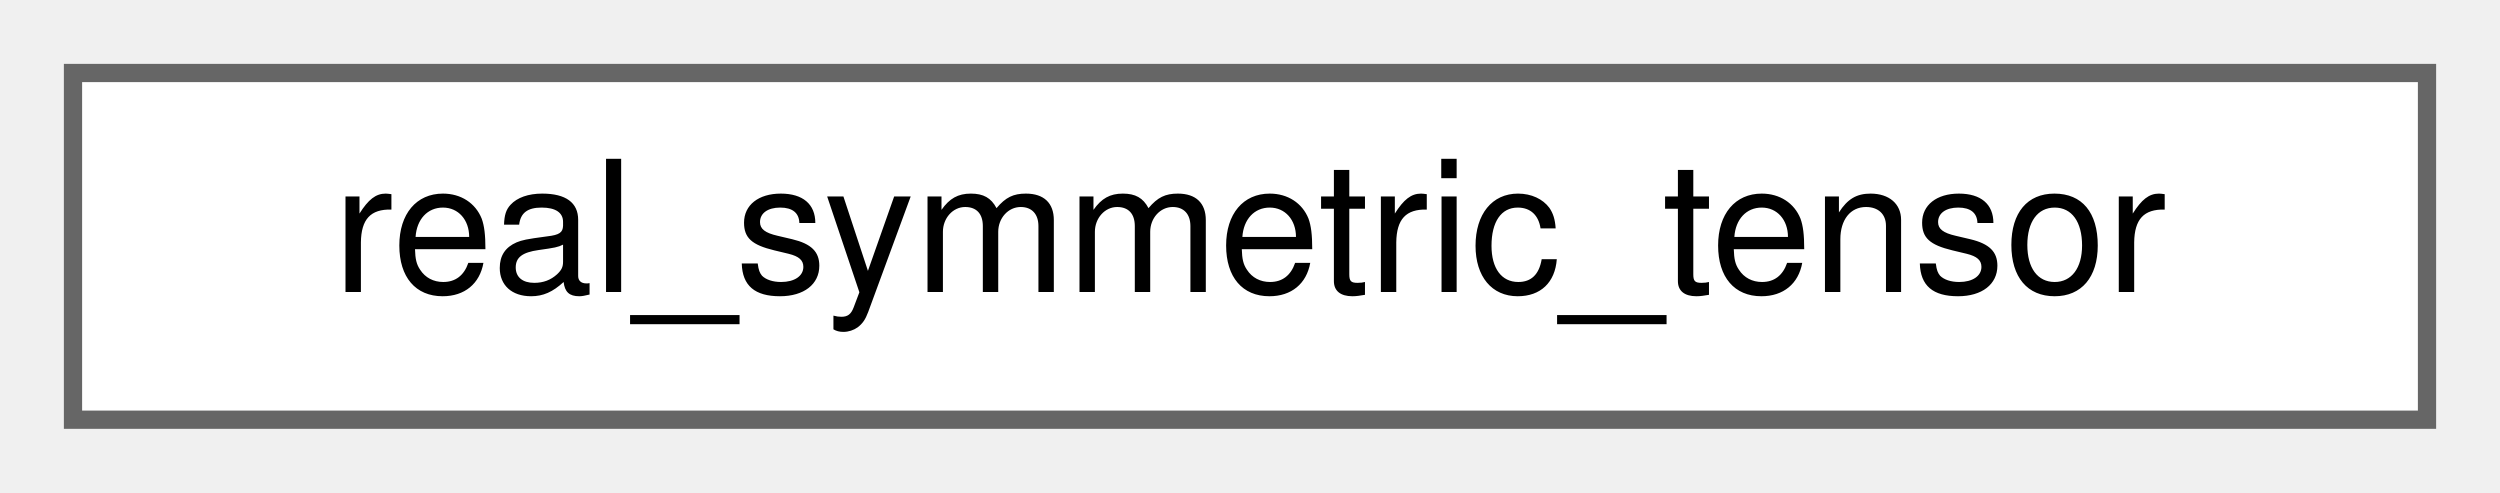
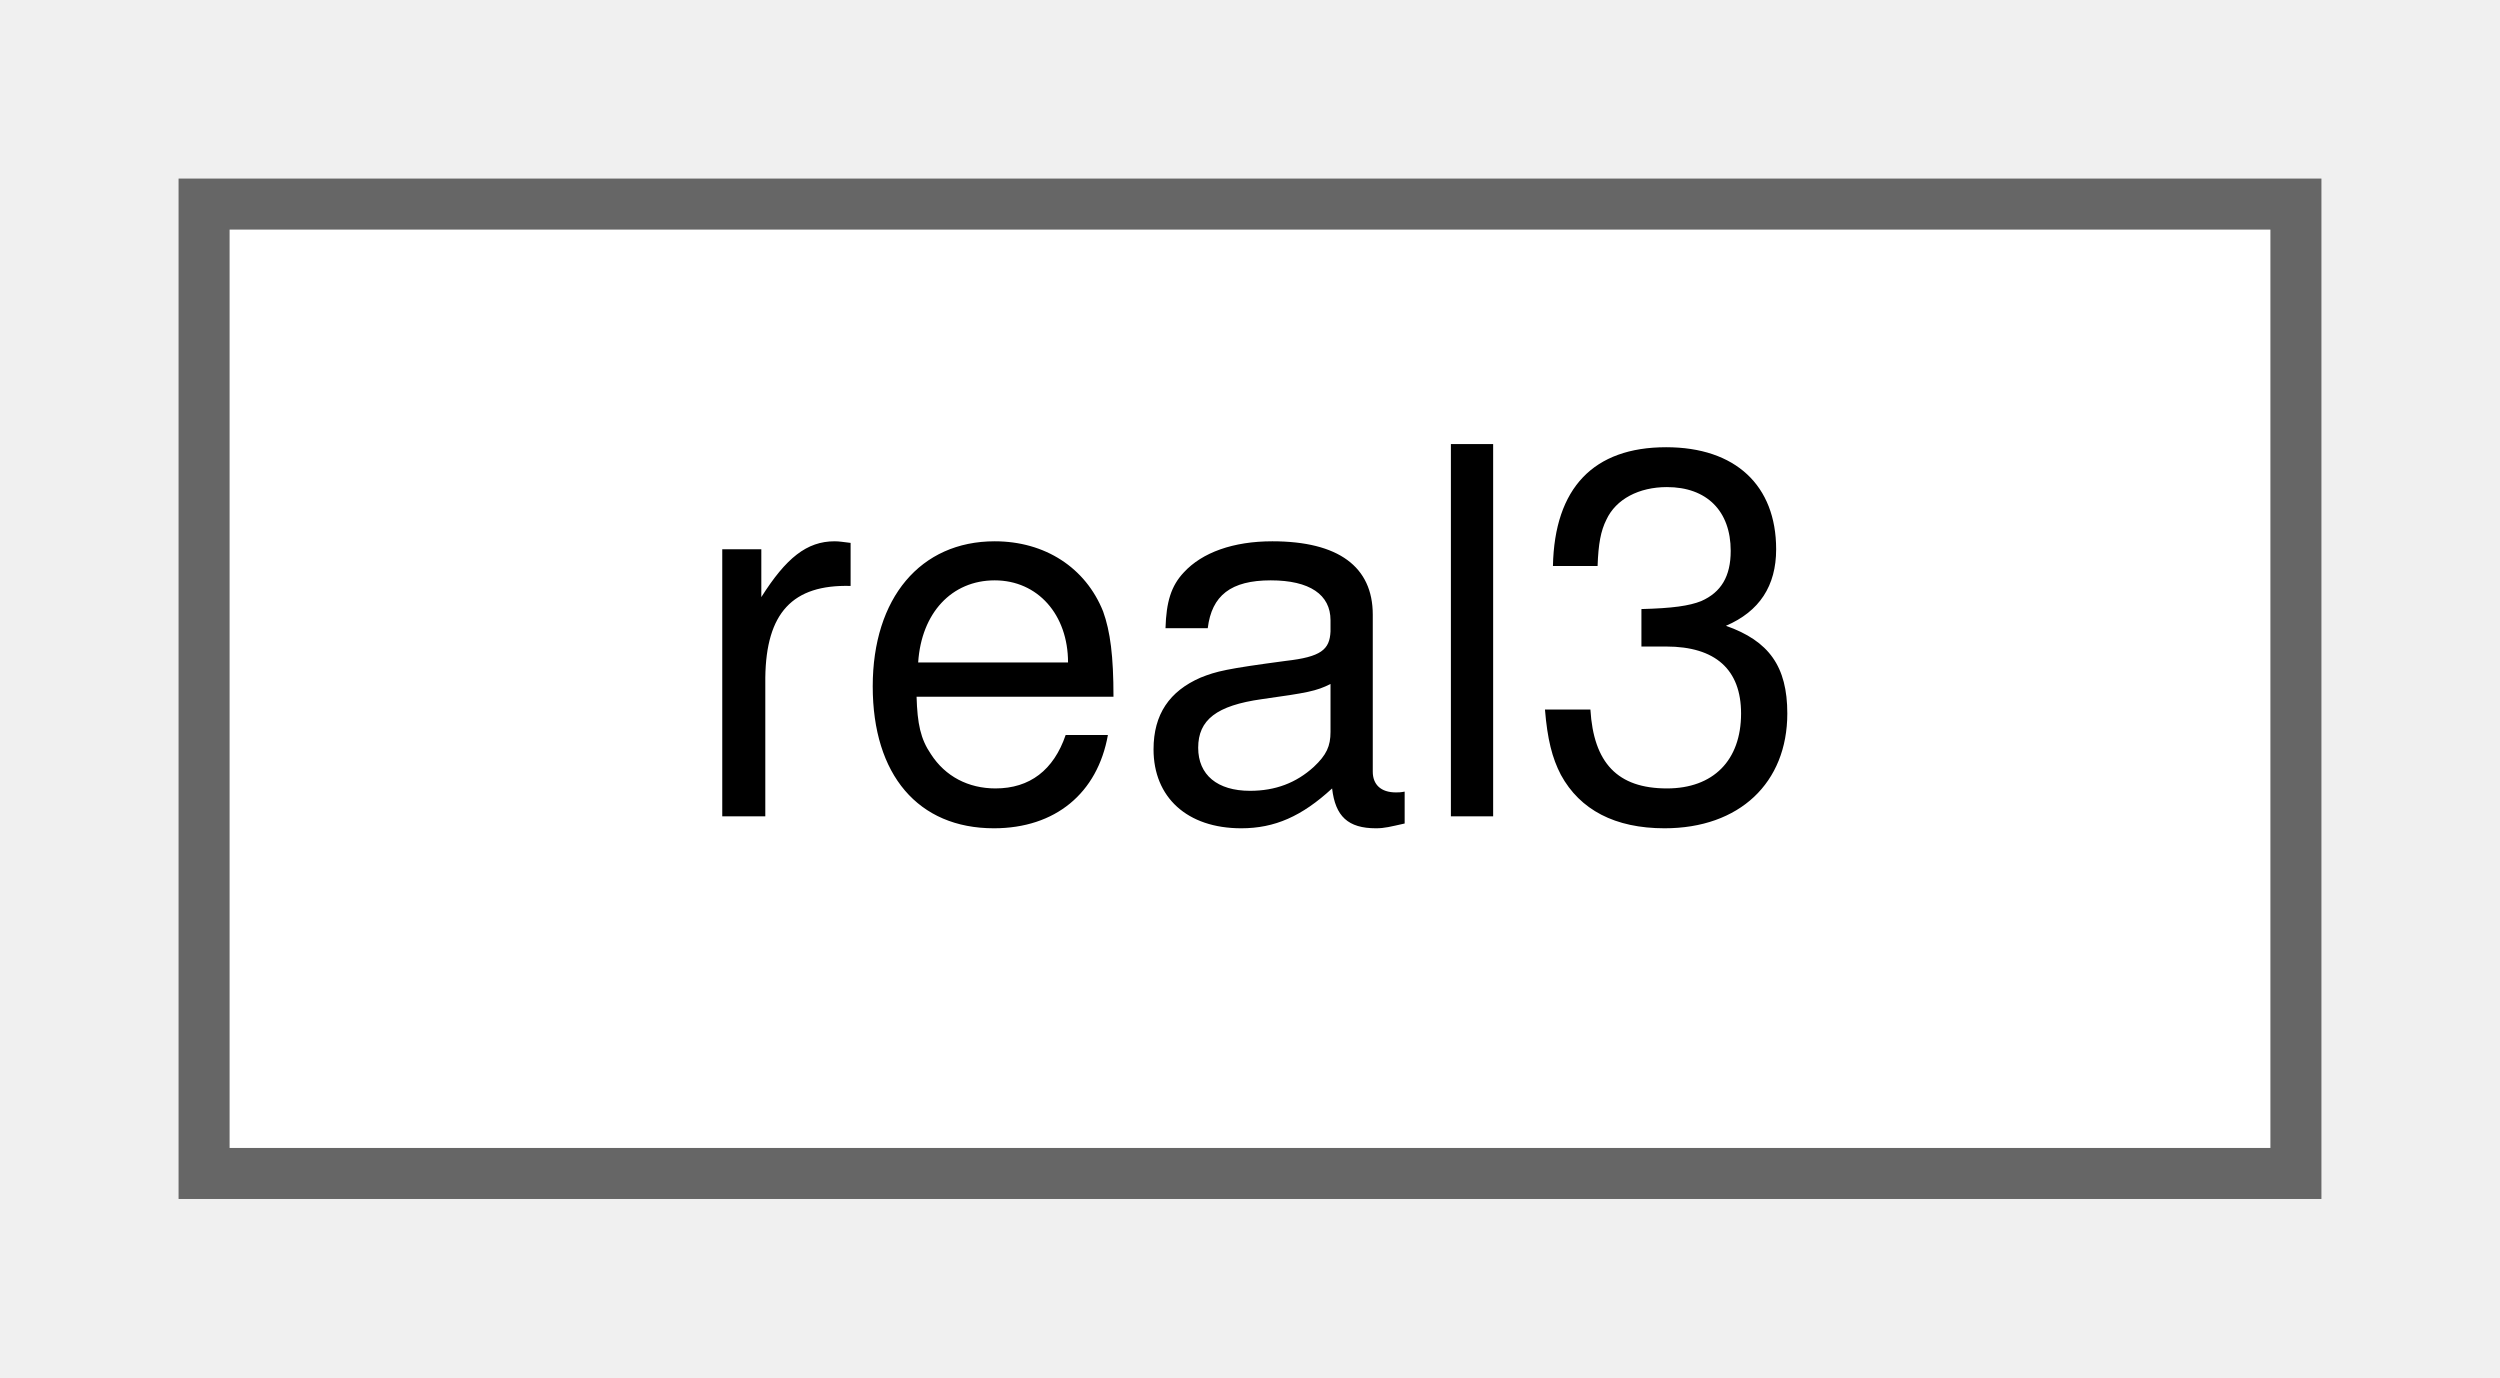
- <svg xmlns="http://www.w3.org/2000/svg" xmlns:xlink="http://www.w3.org/1999/xlink" width="137pt" height="27pt" viewBox="0.00 0.00 137.00 27.00">
+ <svg xmlns="http://www.w3.org/2000/svg" xmlns:xlink="http://www.w3.org/1999/xlink" width="49pt" height="27pt" viewBox="0.00 0.00 49.00 27.00">
  <g id="graph0" class="graph" transform="scale(1 1) rotate(0) translate(4 23)">
    <g id="Node000000" class="node">
      <g id="a_Node000000">
-         <a xlink:href="structreal__symmetric__tensor.html" target="_top" xlink:title=" ">
-           <polygon fill="white" stroke="#666666" points="129,-19 0,-19 0,0 129,0 129,-19" />
-           <text text-anchor="middle" x="64.5" y="-7" font-family="Helvetica,sans-Serif" font-size="10.00">real_symmetric_tensor</text>
+         <a xlink:href="structreal3.html" target="_top" xlink:title=" ">
+           <polygon fill="white" stroke="#666666" points="41,-19 0,-19 0,0 41,0 41,-19" />
+           <text text-anchor="middle" x="20.5" y="-7" font-family="Helvetica,sans-Serif" font-size="10.00">real3</text>
        </a>
      </g>
    </g>
  </g>
</svg>
